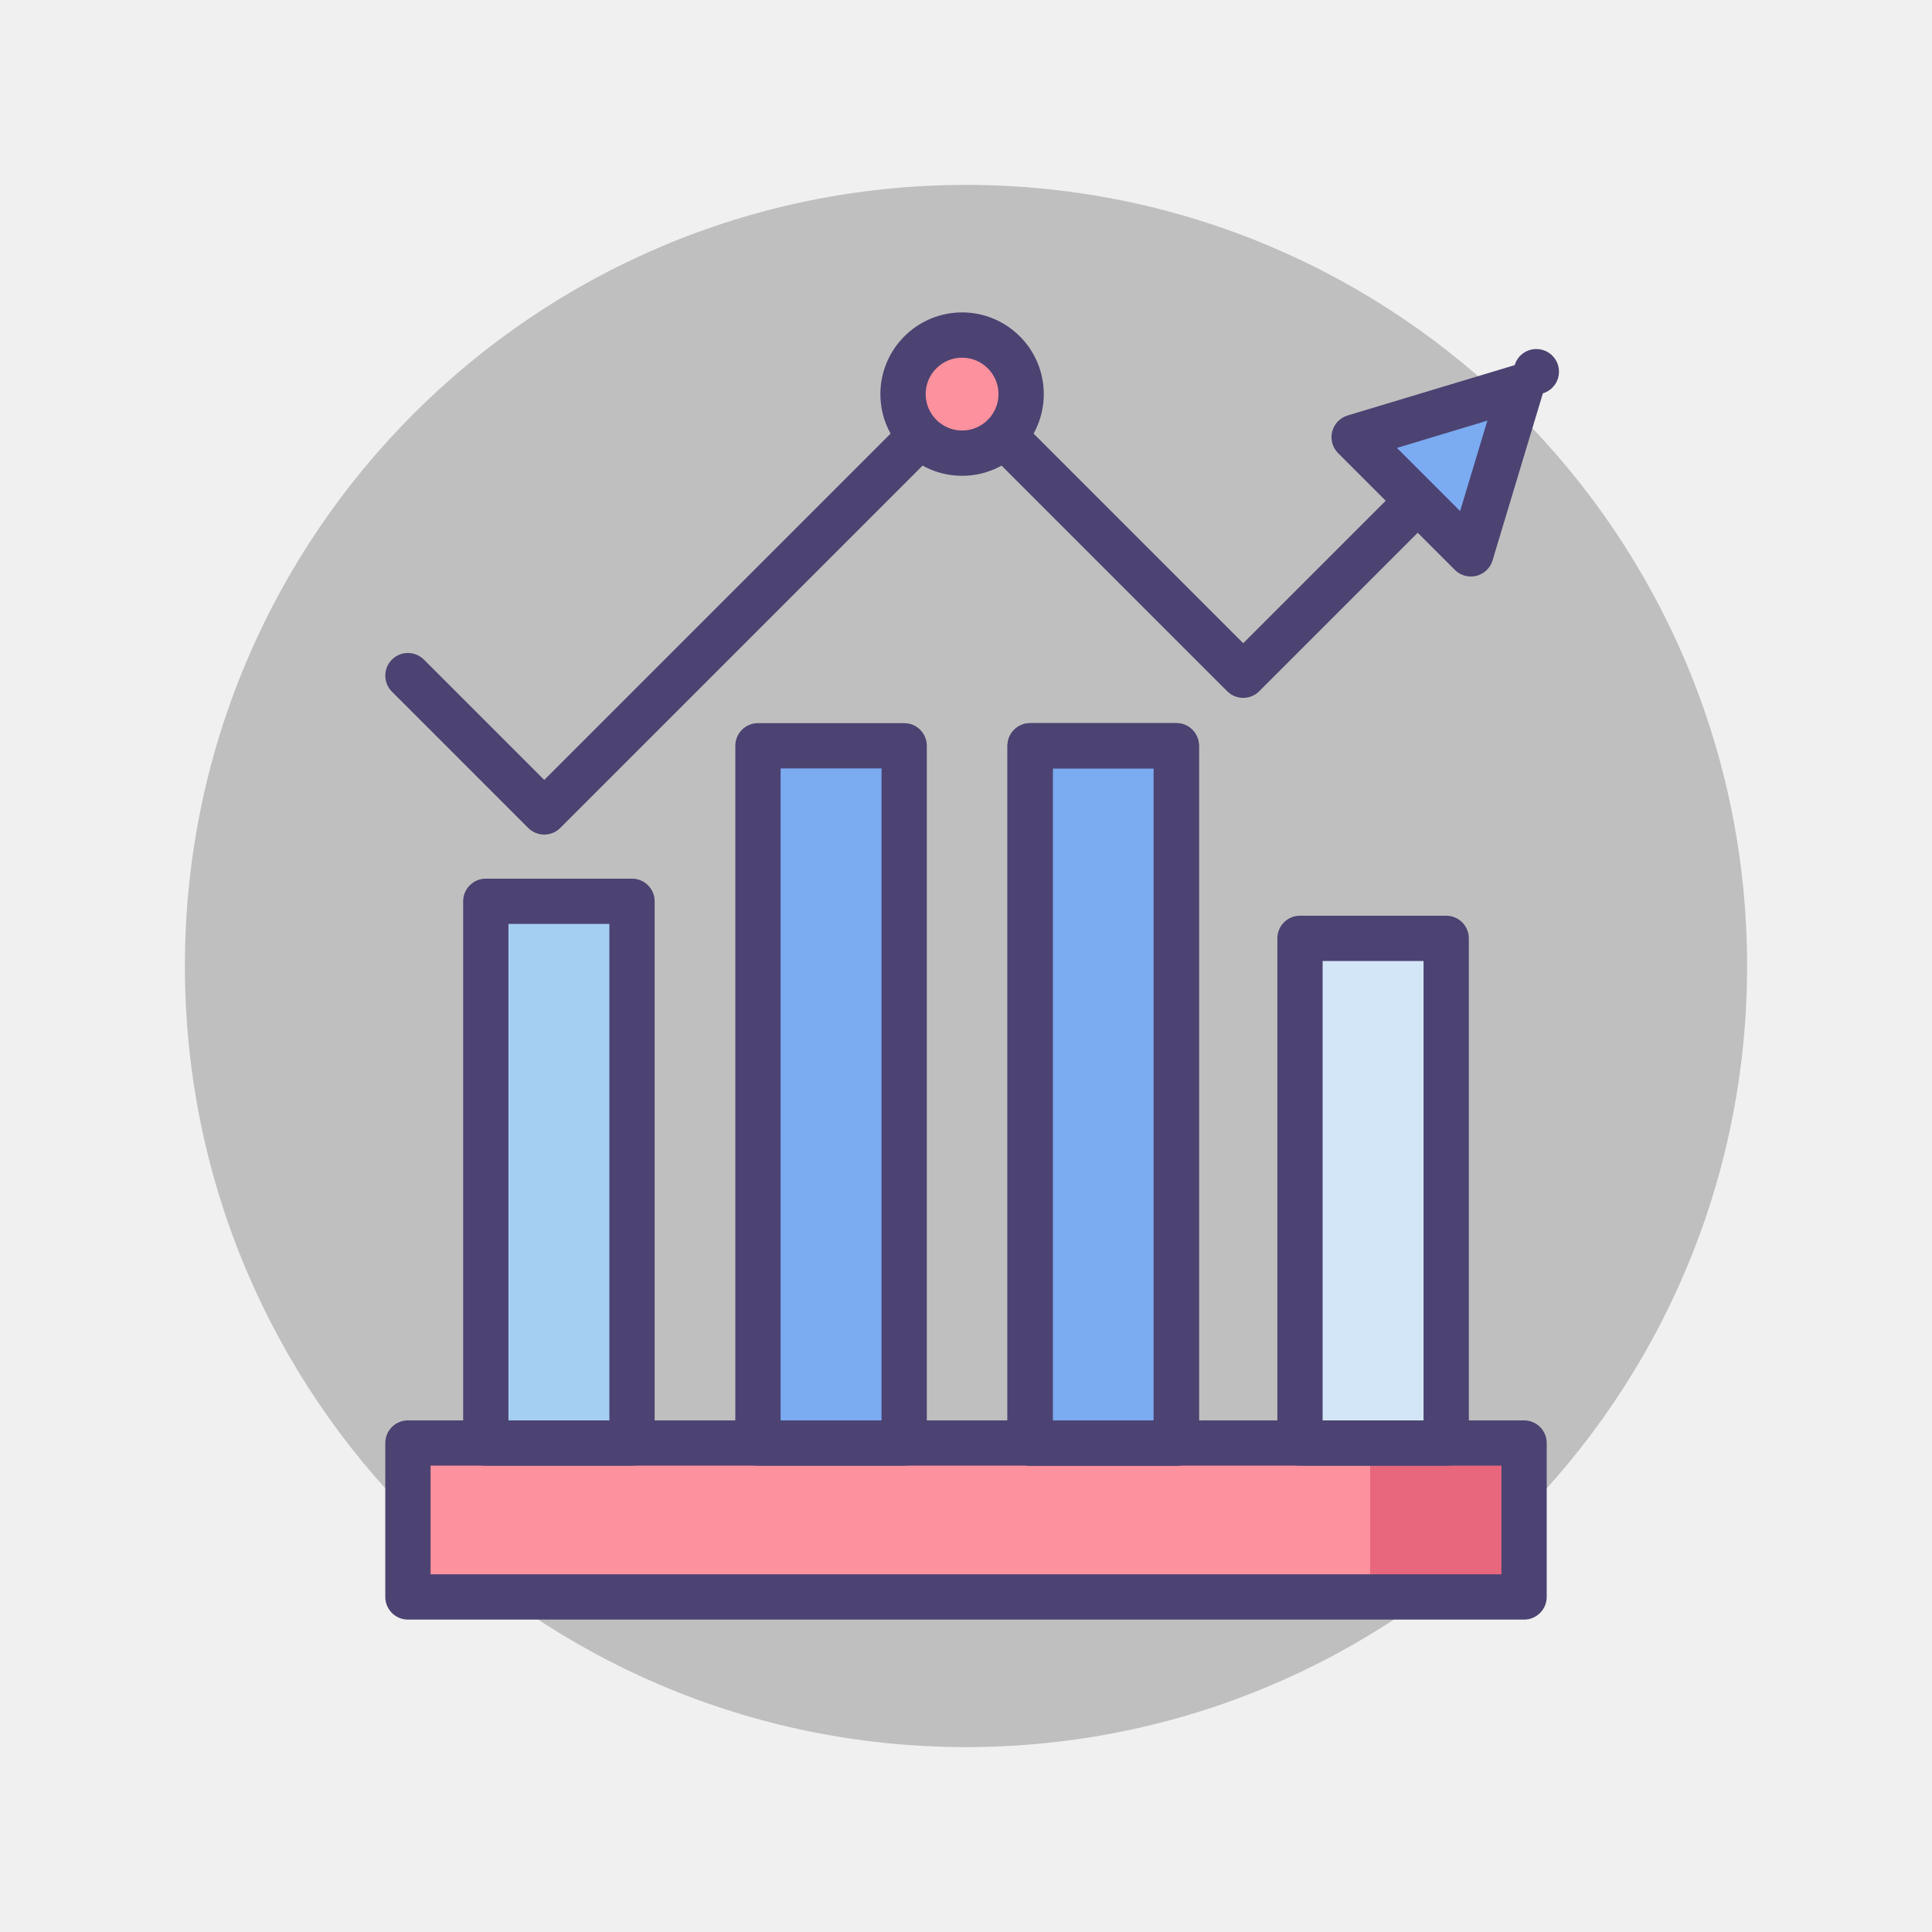
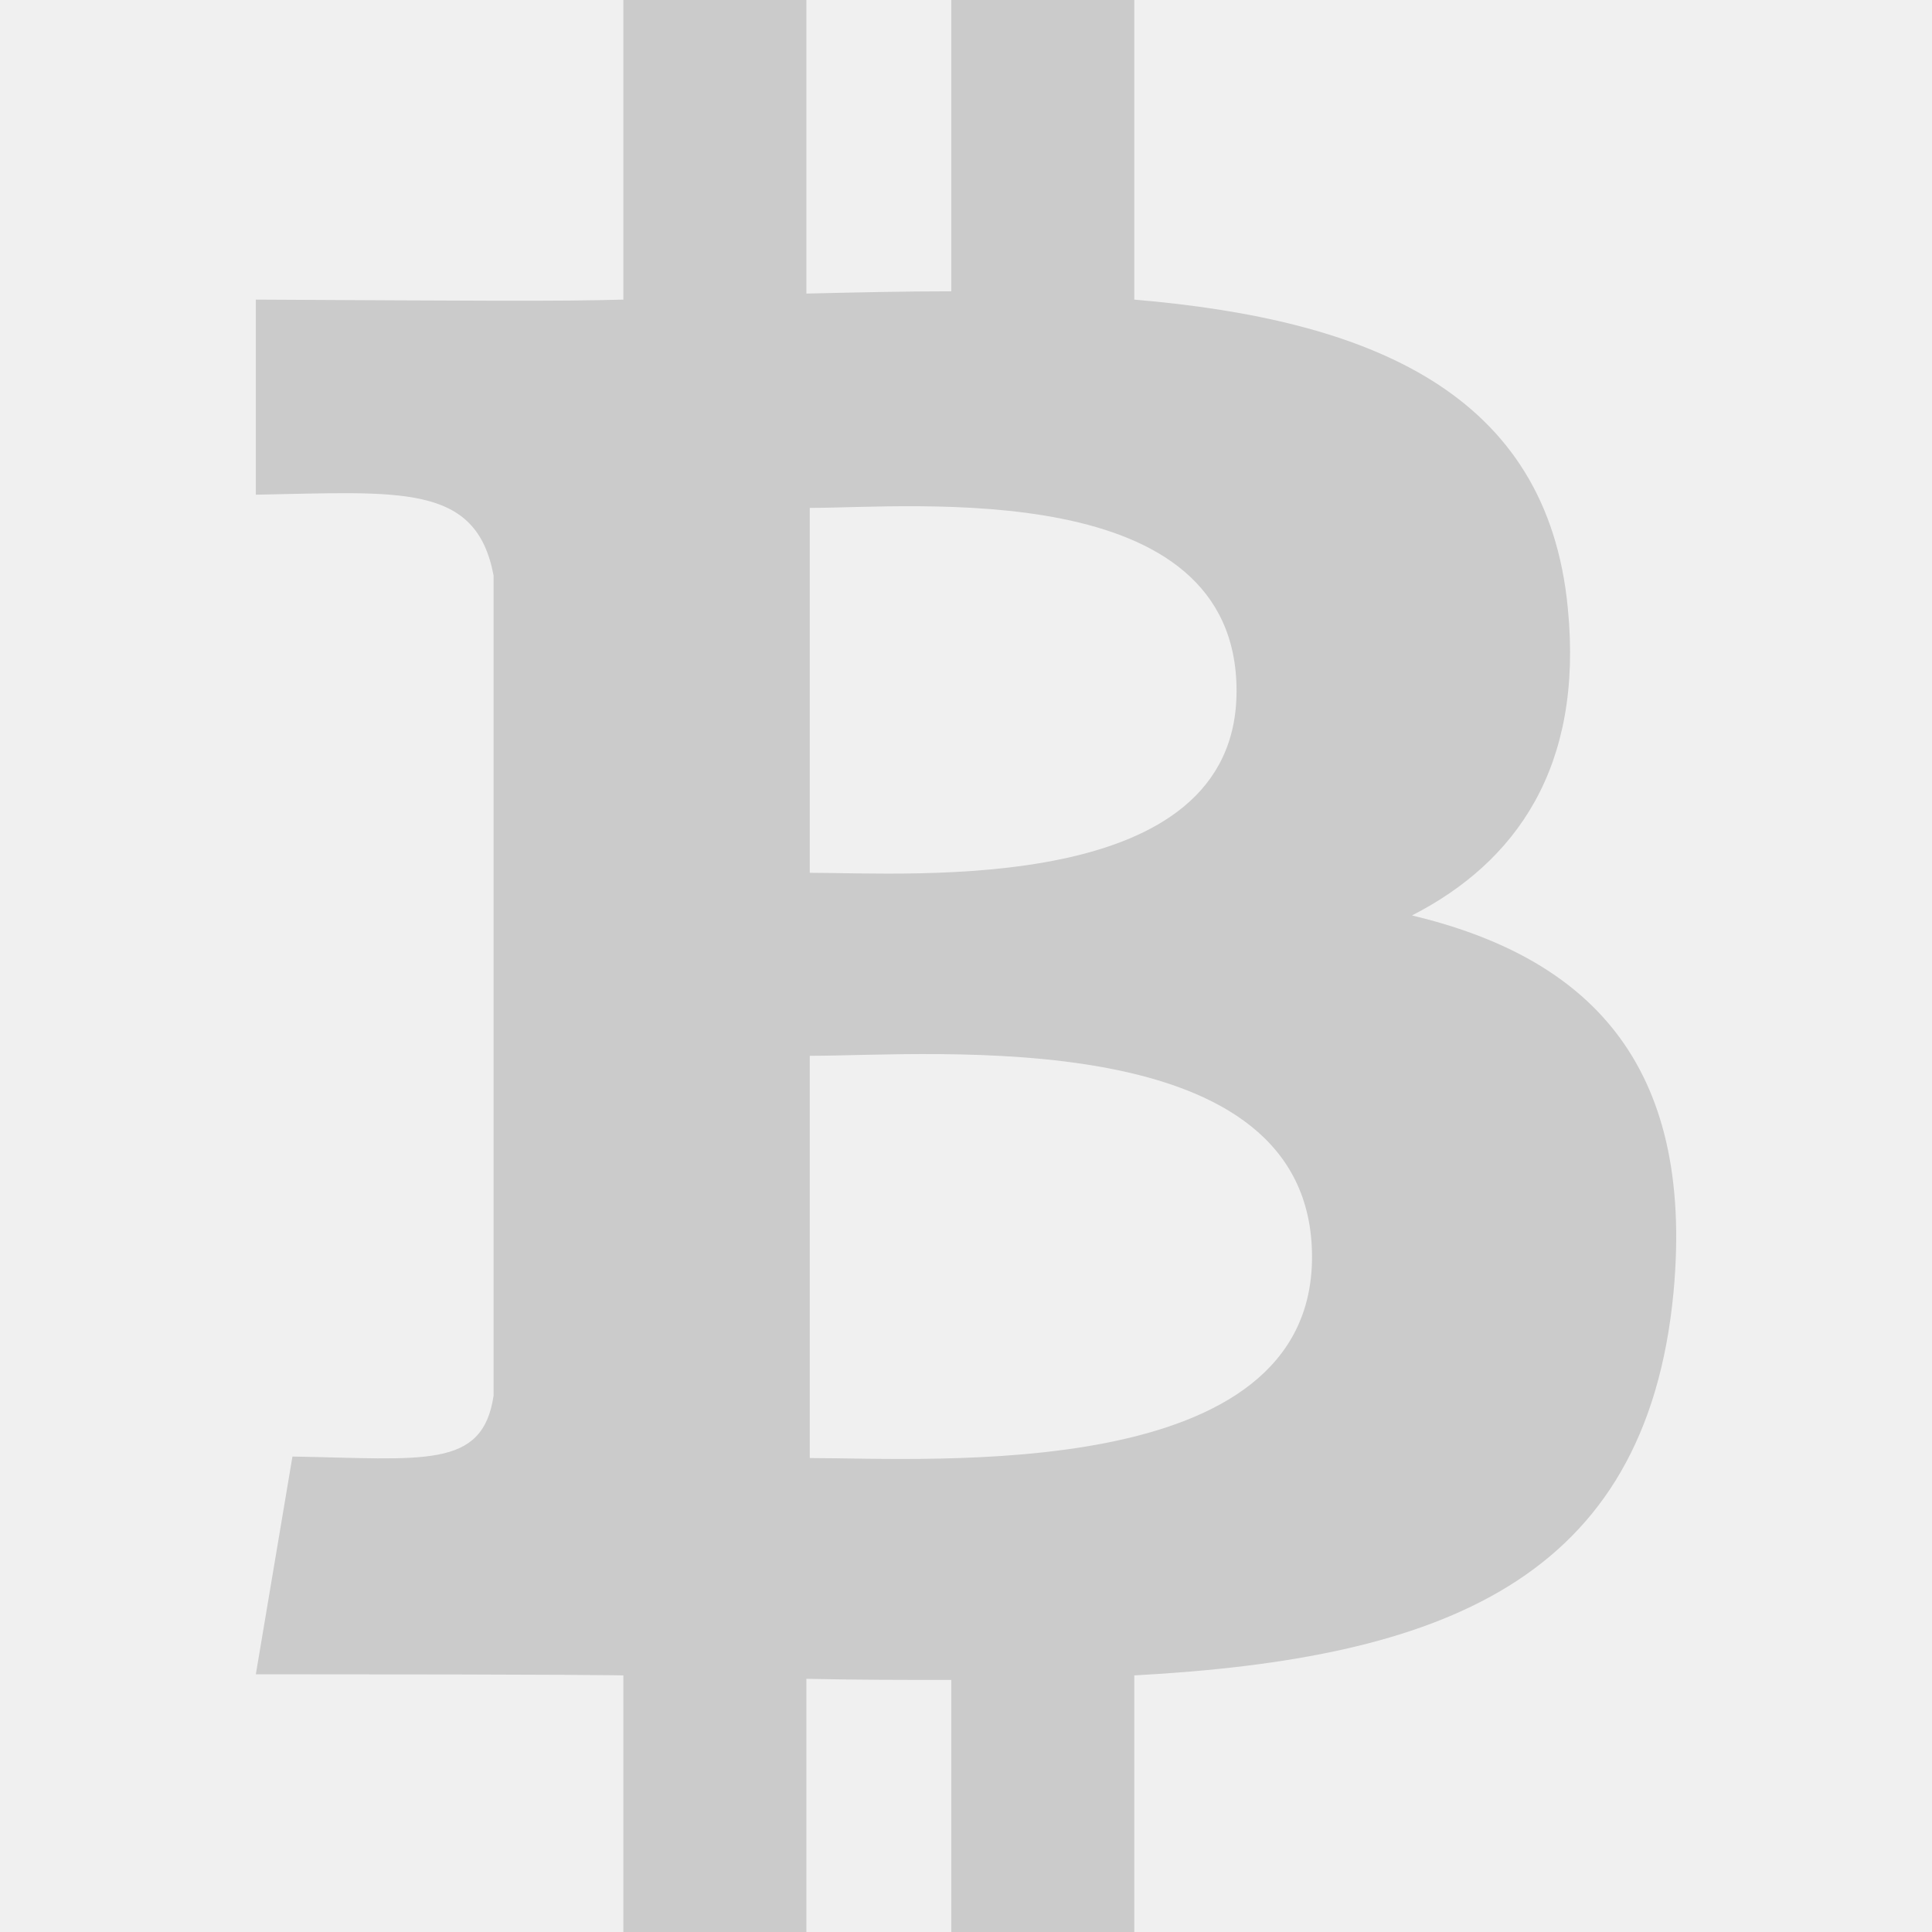
- <svg xmlns="http://www.w3.org/2000/svg" t="1746670558951" class="icon" viewBox="0 0 1024 1024" version="1.1" p-id="5920" width="18" height="18">
-   <path d="M512 512m-414 0a414 414 0 1 0 828 0 414 414 0 1 0-828 0Z" fill="#bfbfbf" p-id="5921" data-spm-anchor-id="a313x.search_index.0.i17.49cf3a81b0KU9A" class="selected" />
-   <path d="M545.984 395.27h77.49v369.562h-77.49z" fill="#FFFFFF" p-id="5922" />
-   <path d="M545.984 395.27h77.49v369.562h-77.49z" fill="#7BABF1" p-id="5923" />
-   <path d="M216.21 764.834h591.58v81.586h-591.58z" fill="#FD919E" p-id="5924" />
-   <path d="M726.204 764.834h81.586v81.586h-81.586z" fill="#E8677D" p-id="5925" />
-   <path d="M689.02 497.348h77.49v267.486H689.02z" fill="#D3E6F8" p-id="5926" />
-   <path d="M623.476 776.832h-77.49a12 12 0 0 1-12-12v-369.56a12 12 0 0 1 12-12h77.49a12 12 0 0 1 12 12v369.56a12 12 0 0 1-12 12z m-65.49-24h53.49v-345.56h-53.49v345.56z" fill="#4C4372" p-id="5927" />
-   <path d="M401.738 395.27h77.49v369.562h-77.49z" fill="#7BABF1" p-id="5928" />
-   <path d="M257.49 477.702h77.49v287.13h-77.49z" fill="#A4CFF2" p-id="5929" />
-   <path d="M766.51 776.832H689.02a12 12 0 0 1-12-12V497.348a12 12 0 0 1 12-12h77.49a12 12 0 0 1 12 12v267.484a12 12 0 0 1-12 12z m-65.49-24h53.49V509.348H701.02v243.484zM334.98 776.832h-77.49a12 12 0 0 1-12-12V477.704a12 12 0 0 1 12-12h77.49a12 12 0 0 1 12 12v287.128a12 12 0 0 1-12 12z m-65.49-24h53.49V489.704h-53.49v263.128zM479.228 776.832h-77.492a12 12 0 0 1-12-12v-369.56a12 12 0 0 1 12-12h77.492a12 12 0 0 1 12 12v369.56a12 12 0 0 1-12 12z m-65.49-24h53.492v-345.56h-53.492v345.56zM623.476 776.832h-77.49a12 12 0 0 1-12-12v-369.56a12 12 0 0 1 12-12h77.49a12 12 0 0 1 12 12v369.56a12 12 0 0 1-12 12z m-65.49-24h53.49v-345.56h-53.49v345.56z" fill="#4C4372" p-id="5930" />
-   <path d="M807.79 858.42h-591.58a12 12 0 0 1-12-12v-81.588a12 12 0 0 1 12-12h591.58a12 12 0 0 1 12 12v81.588a12 12 0 0 1-12 12z m-579.58-24h567.58v-57.588h-567.58v57.588zM288.462 442.348a11.96 11.96 0 0 1-8.486-3.516l-72.252-72.252a11.998 11.998 0 0 1 0-16.968 11.996 11.996 0 0 1 16.97 0l63.766 63.766L501.44 200.4a11.996 11.996 0 0 1 16.97 0l140.522 140.522 106.006-106.006a11.996 11.996 0 0 1 16.97 0 11.998 11.998 0 0 1 0 16.968l-114.492 114.492a11.996 11.996 0 0 1-16.97 0l-140.522-140.522-212.98 212.978a11.946 11.946 0 0 1-8.482 3.516z" fill="#4C4372" p-id="5931" />
-   <path d="M748.656 262.634l30.936 30.936 13.338-44.274 13.338-44.276-44.274 13.34-44.274 13.338z" fill="#7BABF1" p-id="5932" />
-   <path d="M779.592 305.57a11.994 11.994 0 0 1-8.486-3.516l-61.874-61.872a12.004 12.004 0 0 1 5.024-19.976l88.55-26.676a11.998 11.998 0 1 1 14.95 14.952l-26.676 88.548a12 12 0 0 1-11.488 8.54z m-39.2-68.17l16.748 16.746v0.002l16.75 16.748 14.442-47.94-47.94 14.444z" fill="#4C4372" p-id="5933" />
-   <path d="M487.787 231.019a31.302 31.302 0 1 0 44.267-44.268 31.302 31.302 0 1 0-44.267 44.268Z" fill="#FD919E" p-id="5934" />
-   <path d="M509.926 252.186c-23.876 0-43.302-19.426-43.302-43.302s19.424-43.302 43.302-43.302 43.302 19.426 43.302 43.302-19.424 43.302-43.302 43.302z m0-62.606c-10.642 0-19.302 8.658-19.302 19.302s8.66 19.302 19.302 19.302 19.302-8.658 19.302-19.302-8.658-19.302-19.302-19.302z" fill="#4C4372" p-id="5935" />
+ <svg xmlns="http://www.w3.org/2000/svg" viewBox="0 0 384 512" width="16" height="16">
+   <path d="M310.2 242.6c27.7-14.2 45.4-39.4 41.3-81.3-5.4-57.4-52.5-76.6-114.9-81.9V0h-48.5v77.2c-12.6 0-25.5 .3-38.4 .6V0h-48.5v79.4c-17.8 .5-38.6 .3-97.4 0v51.7c38.3-.7 58.4-3.1 63 21.4v217.4c-2.9 19.5-18.5 16.7-53.3 16.1L3.8 443.7c88.5 0 97.4 .3 97.4 .3V512h48.5v-67.1c13.2 .3 26.2 .3 38.4 .3V512h48.5v-68c81.3-4.4 135.6-24.9 142.9-101.5 5.7-61.4-23.3-88.9-69.3-99.9zM150.6 134.6c27.4 0 113.1-8.5 113.1 48.5 0 54.5-85.7 48.2-113.1 48.2v-96.7zm0 251.8V279.8c32.8 0 133.1-9.1 133.1 53.3 0 60.2-100.4 53.3-133.1 53.3z" fill="#CBCBCB" />
</svg>
